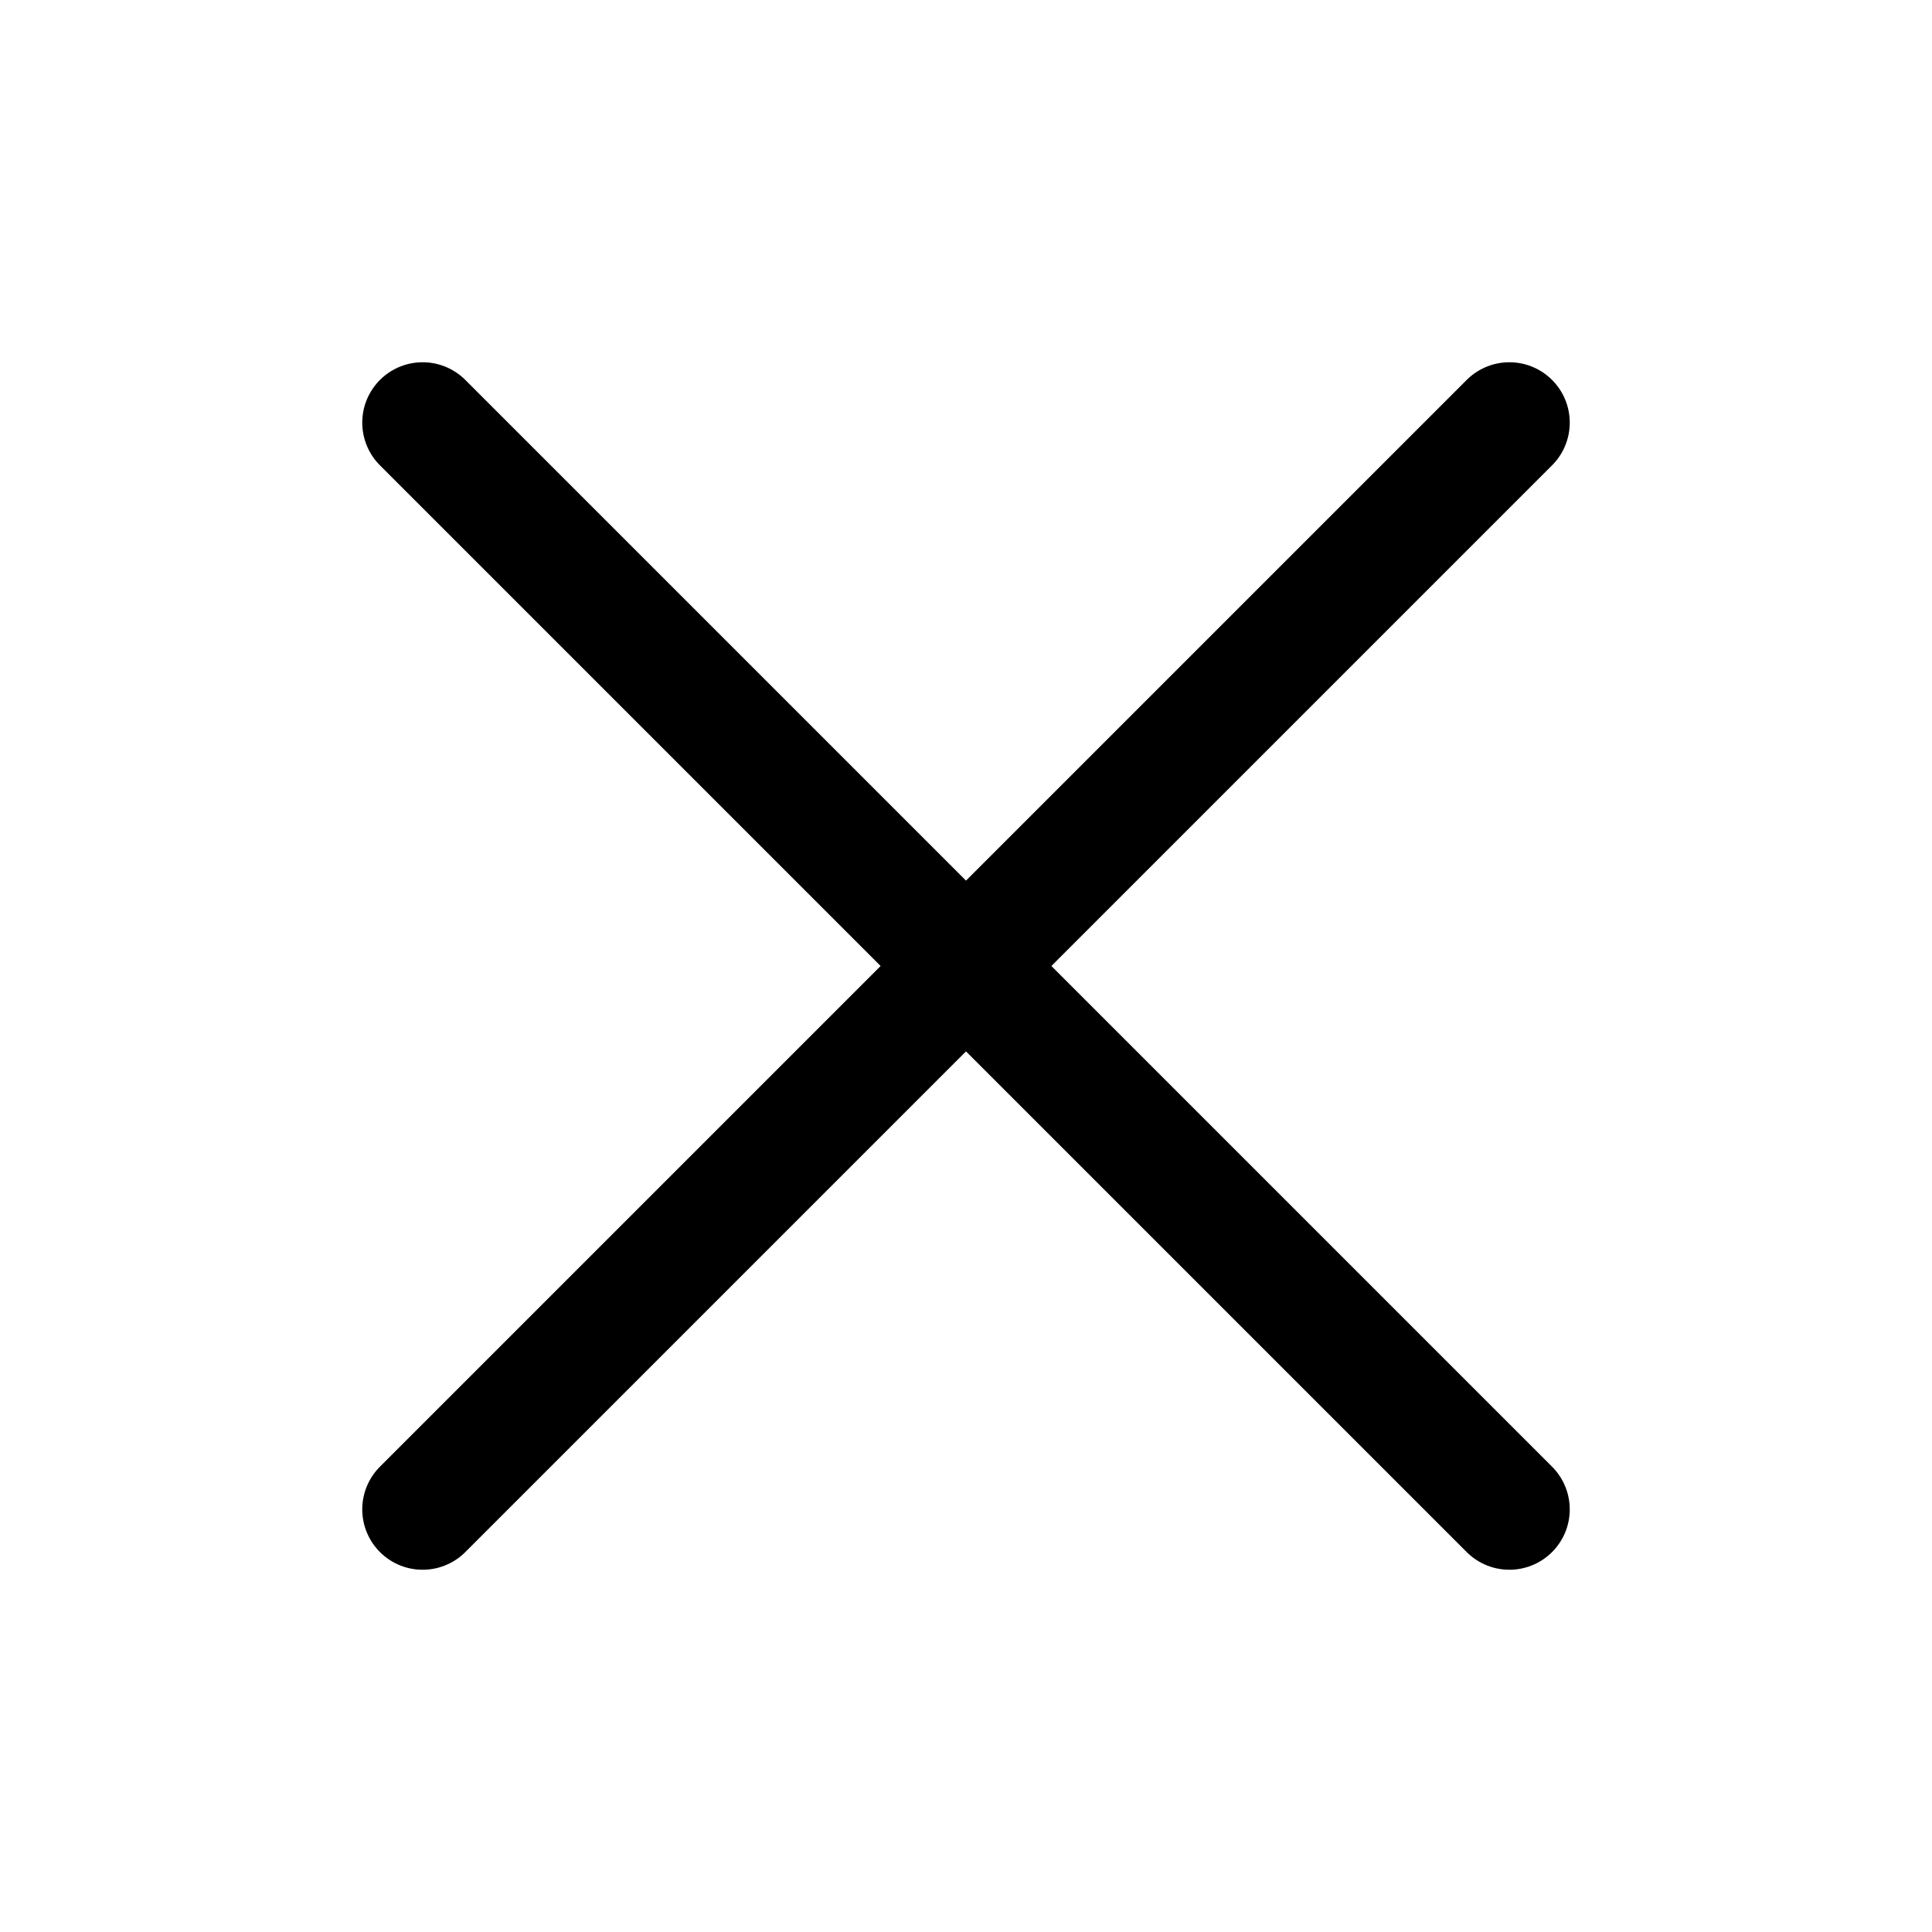
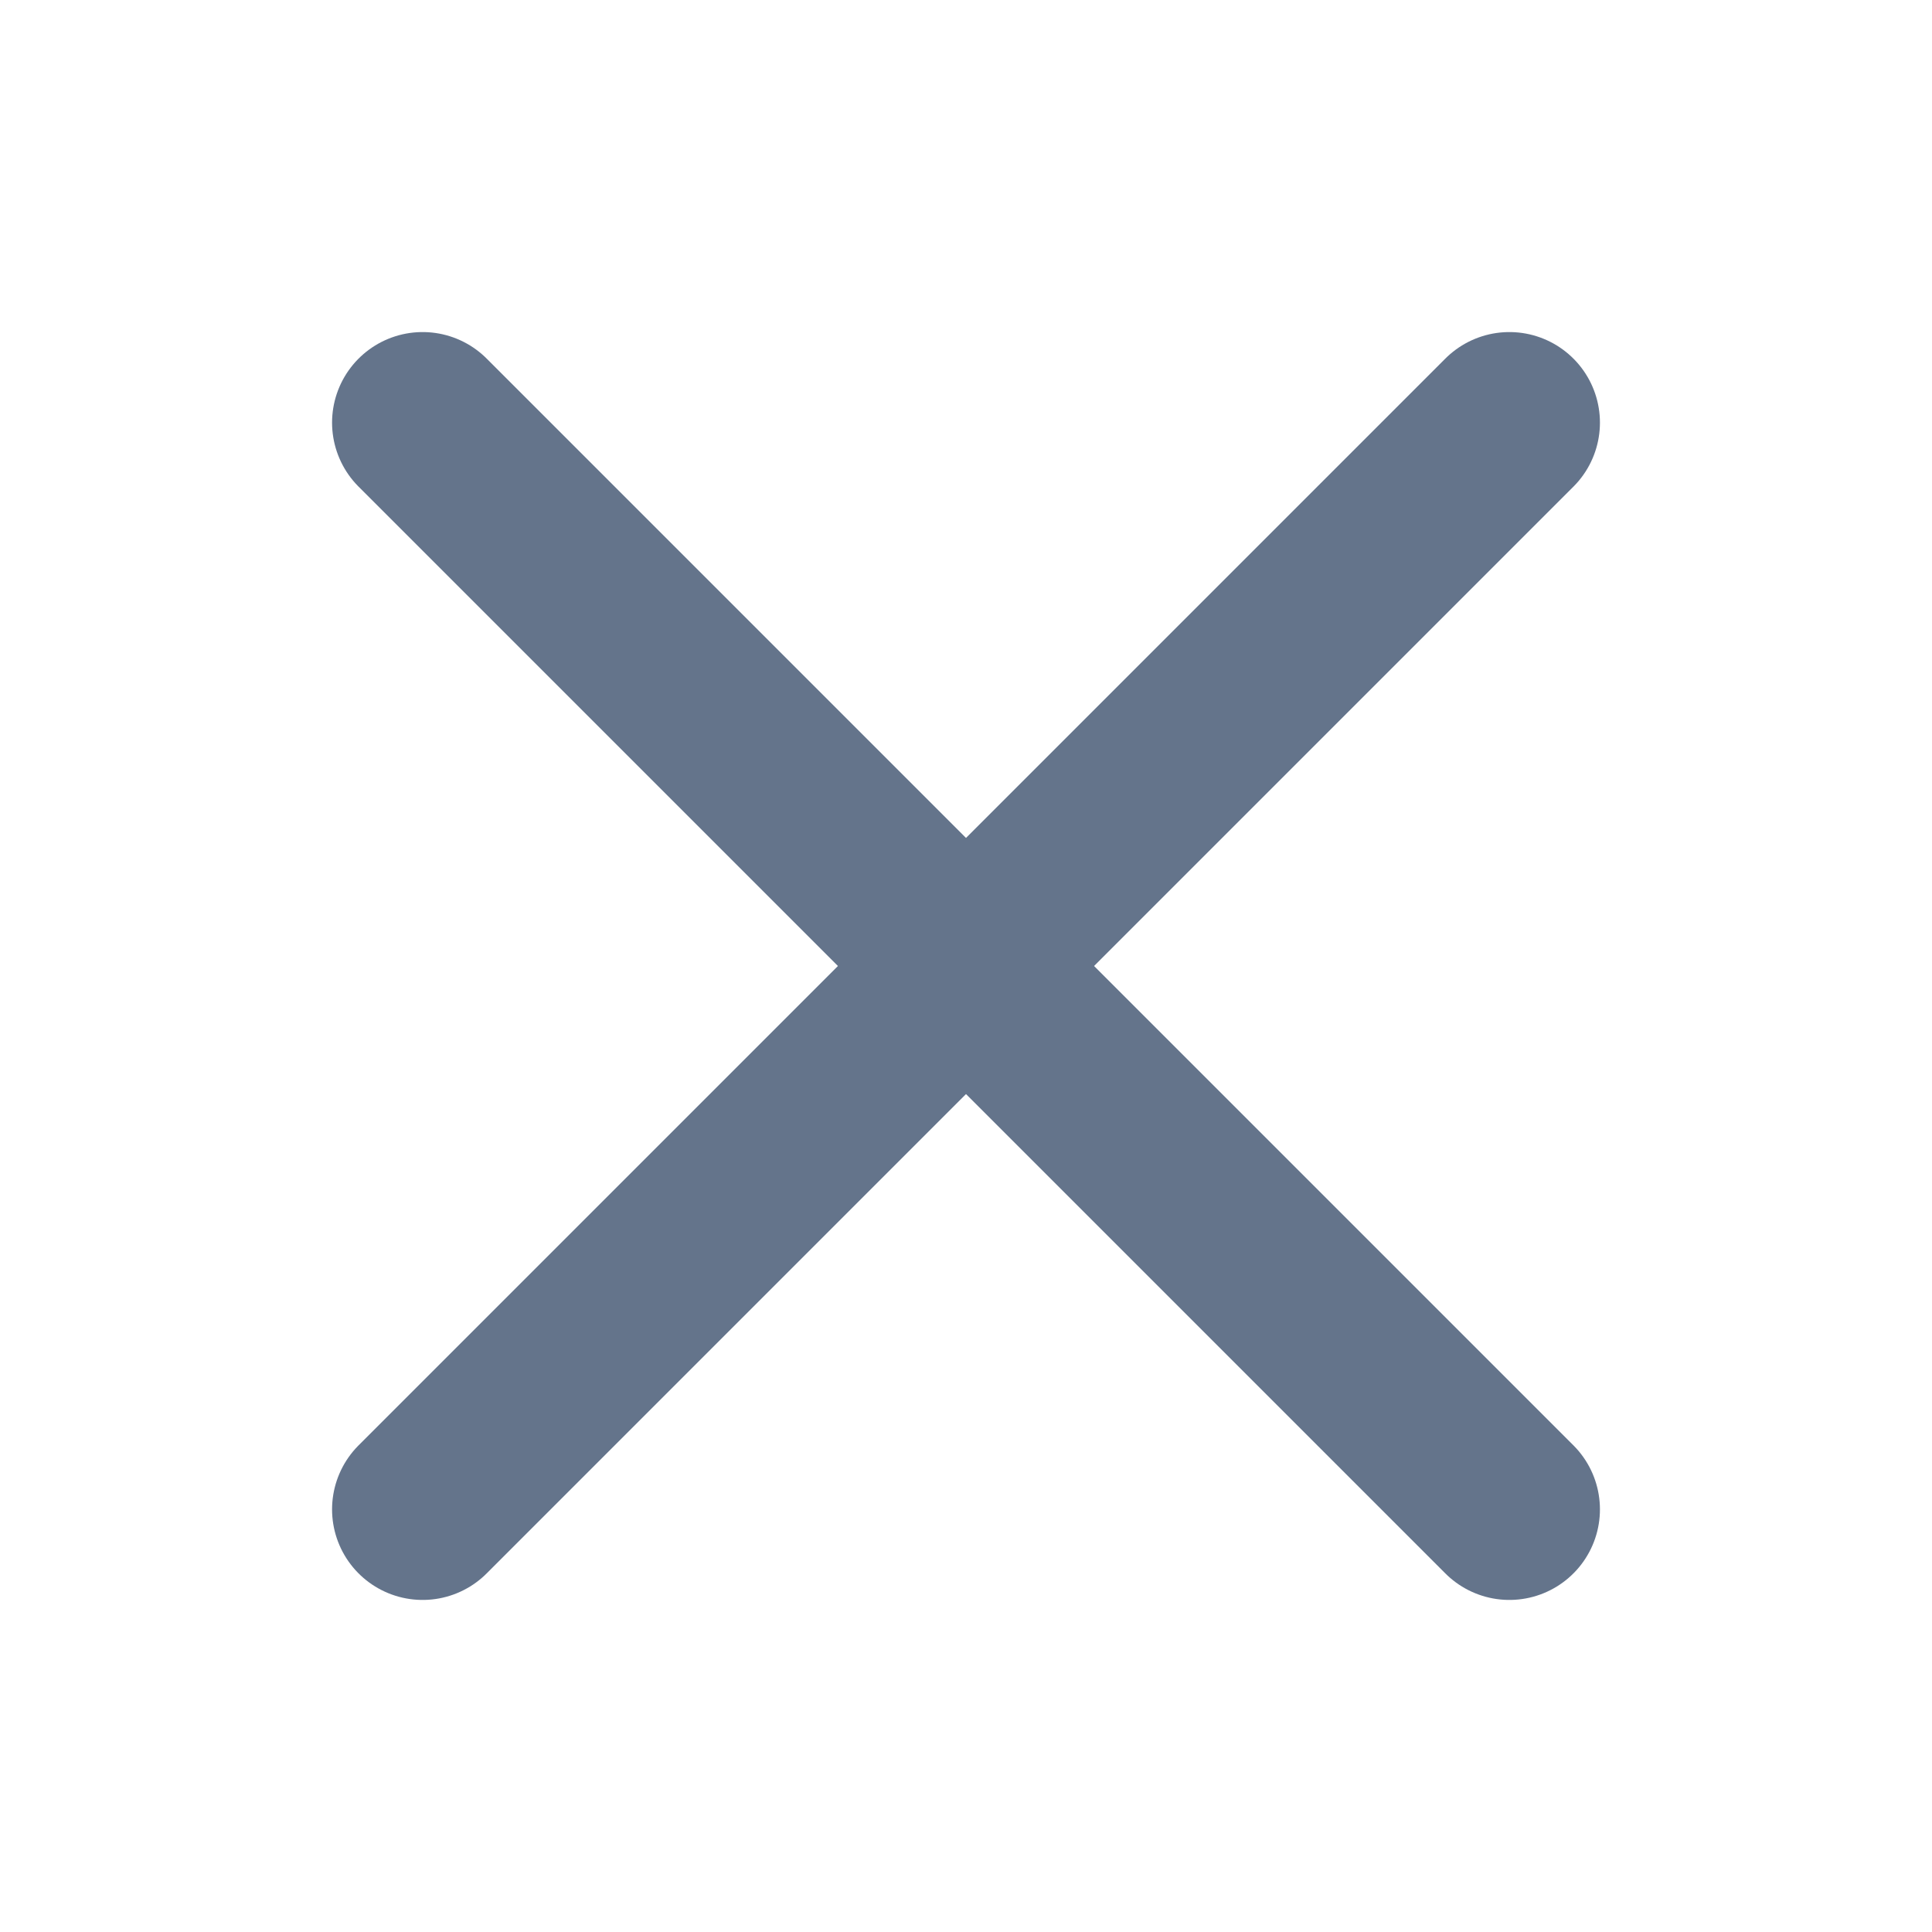
<svg xmlns="http://www.w3.org/2000/svg" viewBox="0 0 256 256">
  <rect width="256" height="256" fill="none" />
-   <line x1="200" y1="56" x2="56" y2="200" stroke="currentColor" stroke-linecap="round" stroke-linejoin="round" stroke-width="16" />
-   <line x1="200" y1="200" x2="56" y2="56" stroke="currentColor" stroke-linecap="round" stroke-linejoin="round" stroke-width="16" />
+   <line x1="200" y1="56" x2="56" y2="200" stroke="#64748B" stroke-linecap="round" stroke-linejoin="round" stroke-width="24" />
+   <line x1="200" y1="200" x2="56" y2="56" stroke="#64748B" stroke-linecap="round" stroke-linejoin="round" stroke-width="24" />
</svg>
